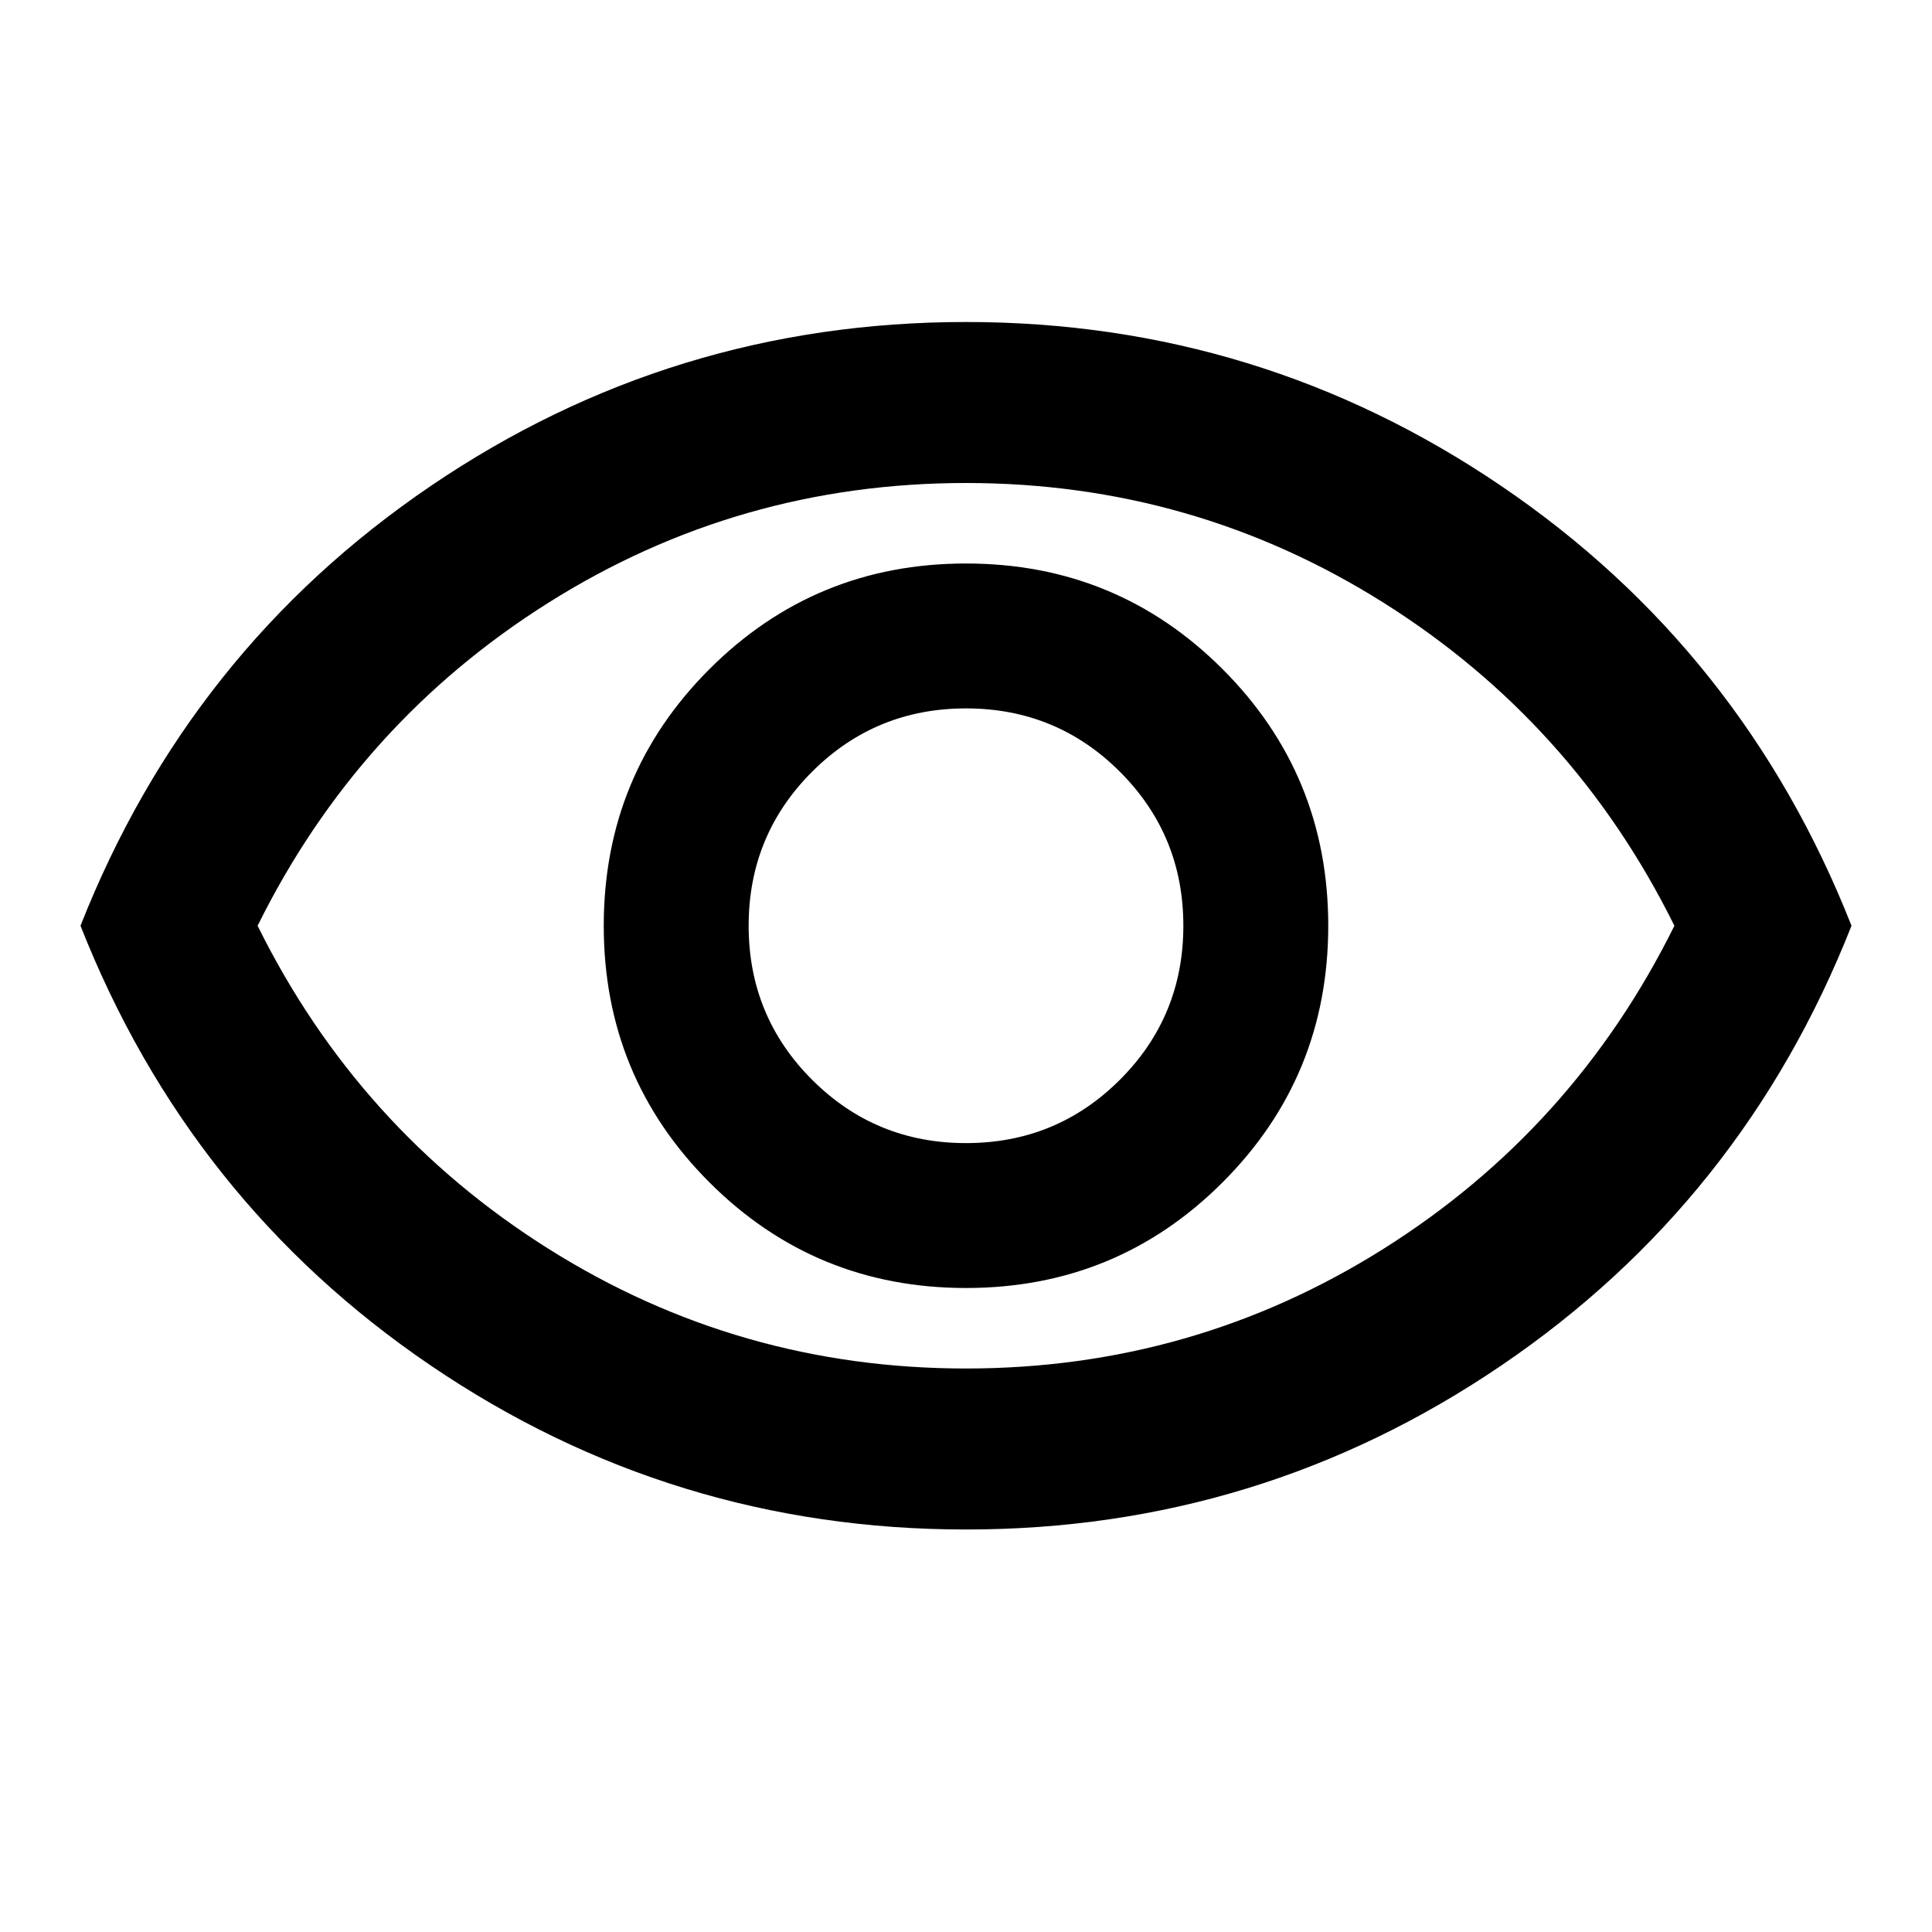
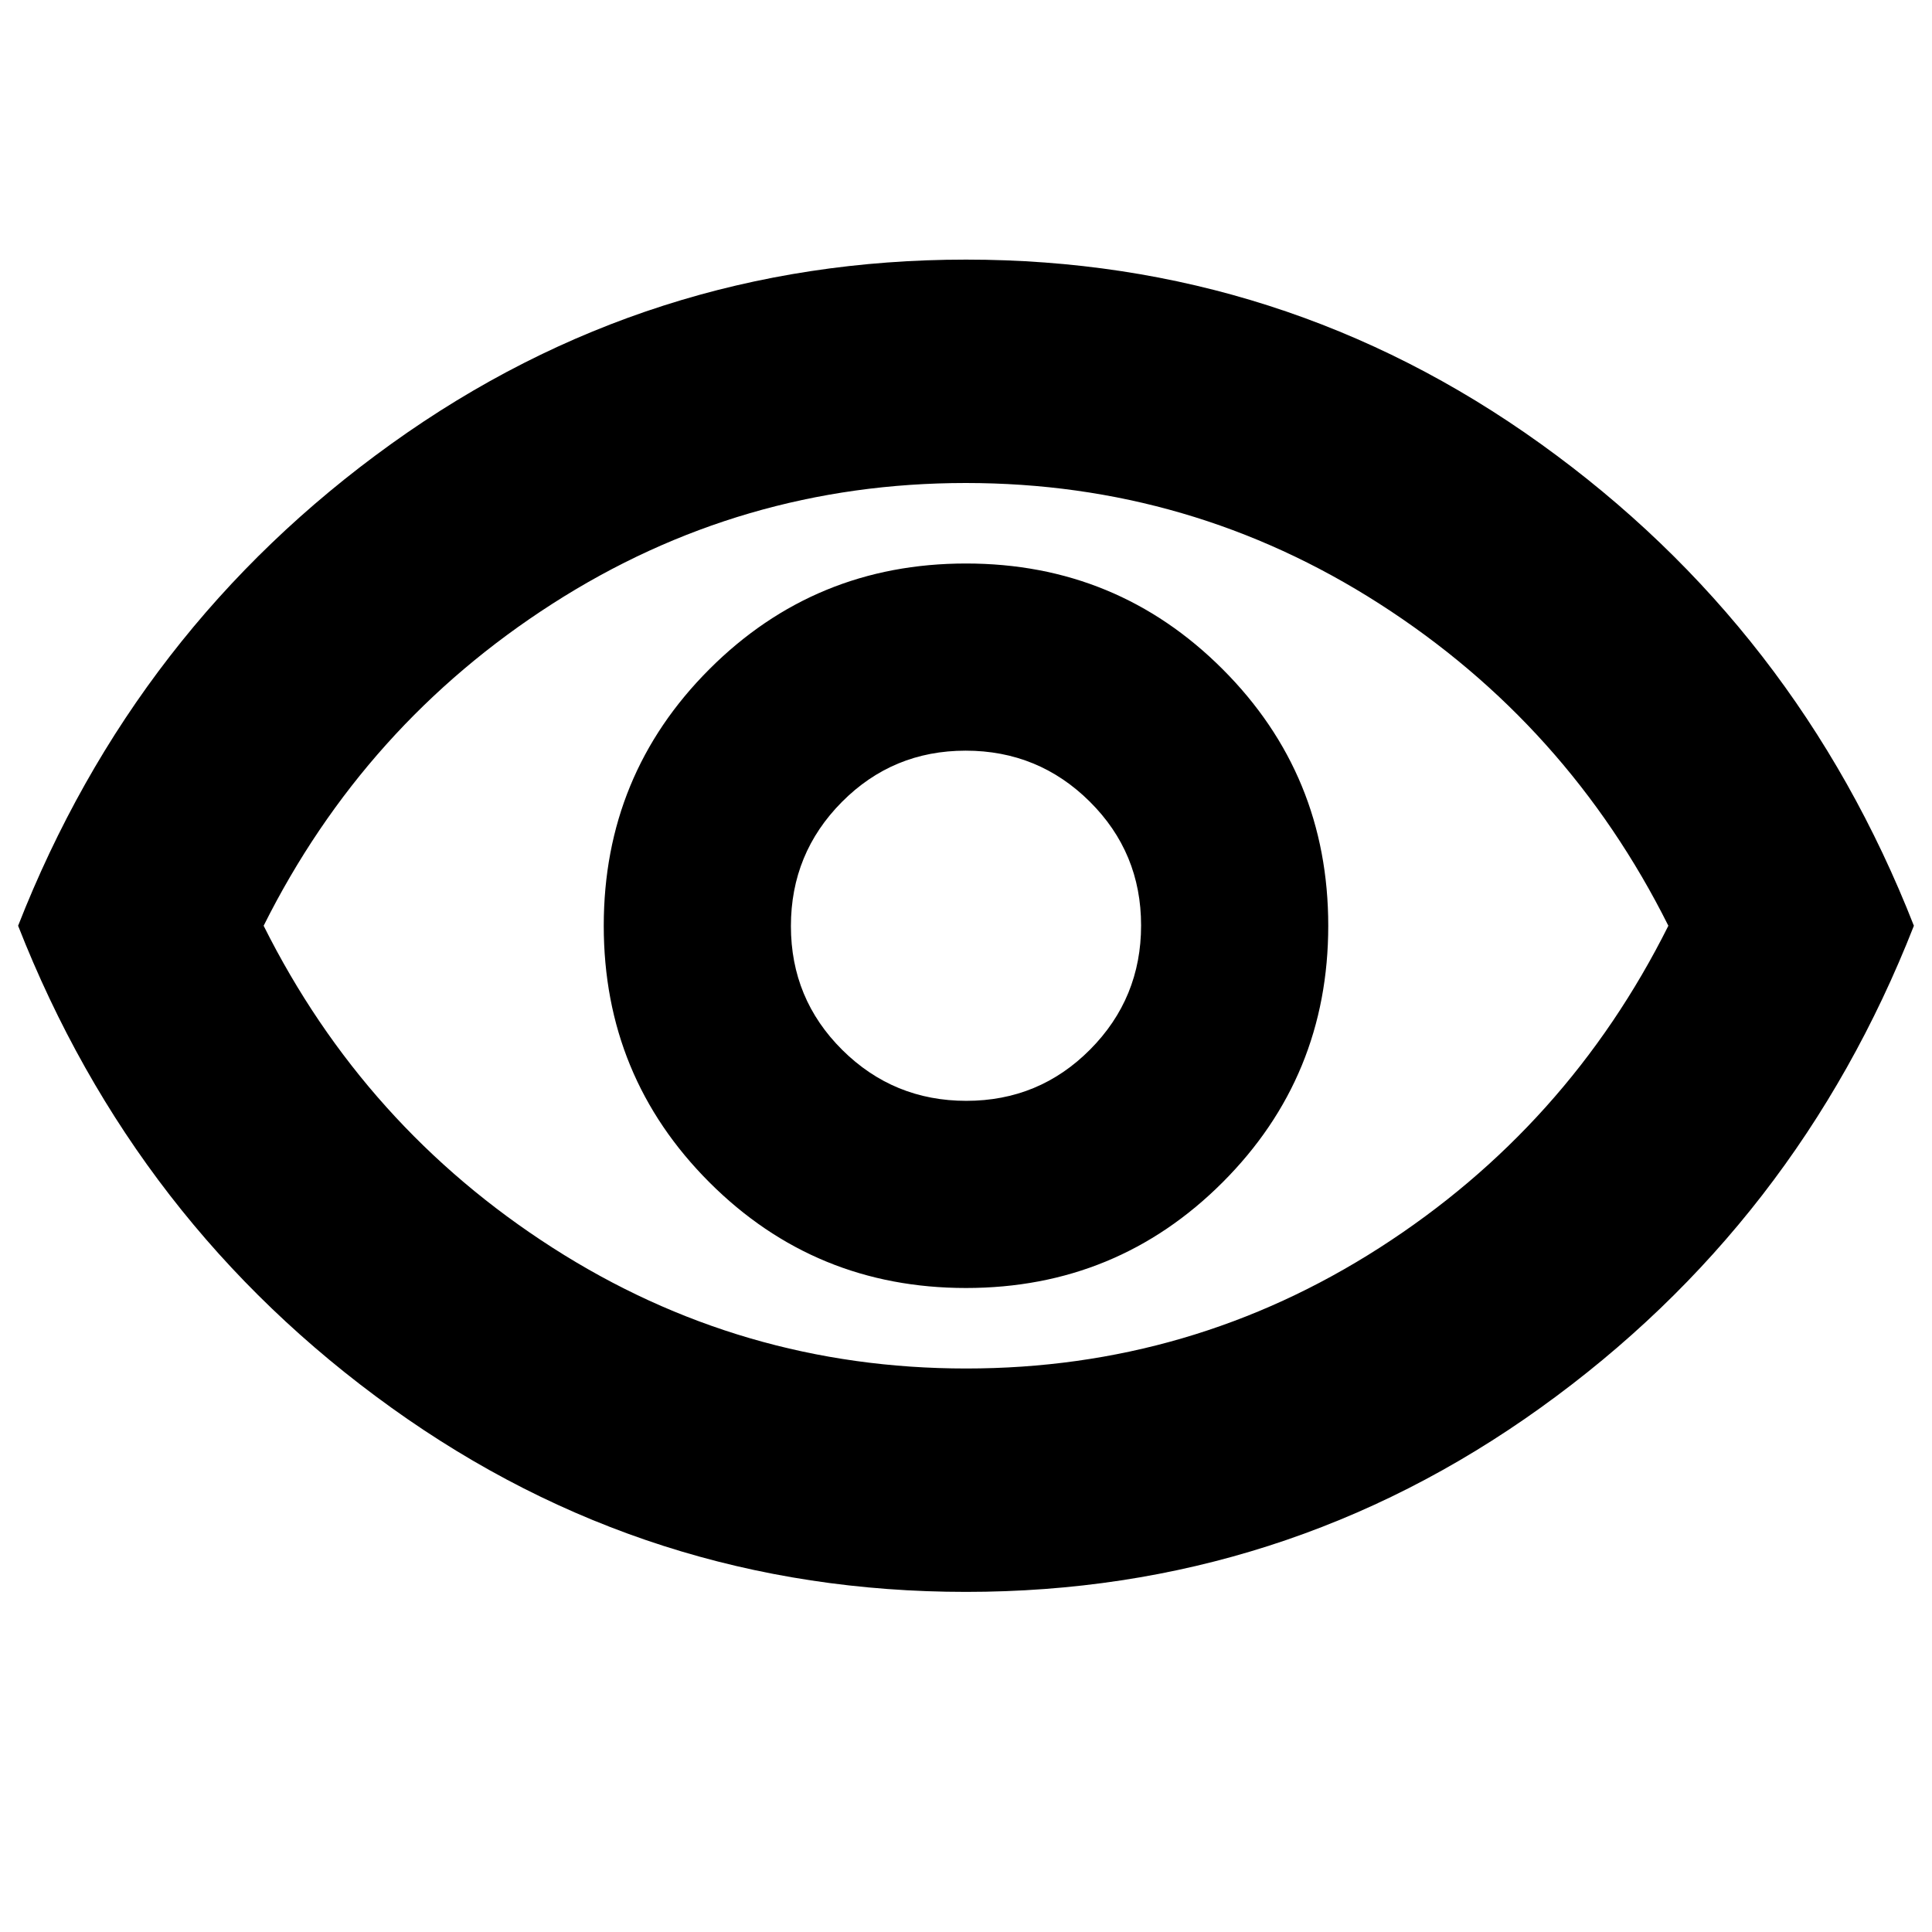
<svg xmlns="http://www.w3.org/2000/svg" height="24" viewBox="0 -960 960 960" width="24">
-   <path fill="currentColor" d="M480-320q75 0 127.5-52.5T660-500q0-75-52.5-127.5T480-680q-75 0-127.5 52.5T300-500q0 75 52.5 127.5T480-320Zm0-72q-45 0-76.5-31.5T372-500q0-45 31.5-76.5T480-608q45 0 76.5 31.5T588-500q0 45-31.5 76.5T480-392Zm0 192q-146 0-266-81.5T40-500q54-137 174-218.5T480-800q146 0 266 81.5T920-500q-54 137-174 218.5T480-200Zm0-300Zm0 220q113 0 207.5-59.5T832-500q-50-101-144.5-160.5T480-720q-113 0-207.5 59.5T128-500q50 101 144.5 160.5T480-280Z" />
+   <path fill="currentColor" d="M480-320q75 0 127.5-52.5T660-500q0-75-52.5-127.5T480-680q-75 0-127.5 52.5T300-500q0 75 52.5 127.5T480-320Zm.18-93q-36.18 0-61.68-25.32-25.5-25.33-25.5-61.5 0-36.18 25.32-61.68 25.33-25.5 61.5-25.5 36.18 0 61.68 25.32 25.5 25.33 25.5 61.5 0 36.18-25.32 61.68-25.33 25.5-61.5 25.5ZM480-169q-158 0-285.5-91.5T9-500q58-148 185.5-239.5T480-831q158 0 285.5 91.5T951-500q-58 148-185.5 239.5T480-169Zm0-331Zm.09 220Q592-280 685.5-340T829-500q-50-100-143.59-160t-205.5-60Q368-720 274.5-660T131-500q50 100 143.59 160t205.5 60Z" />
</svg>
